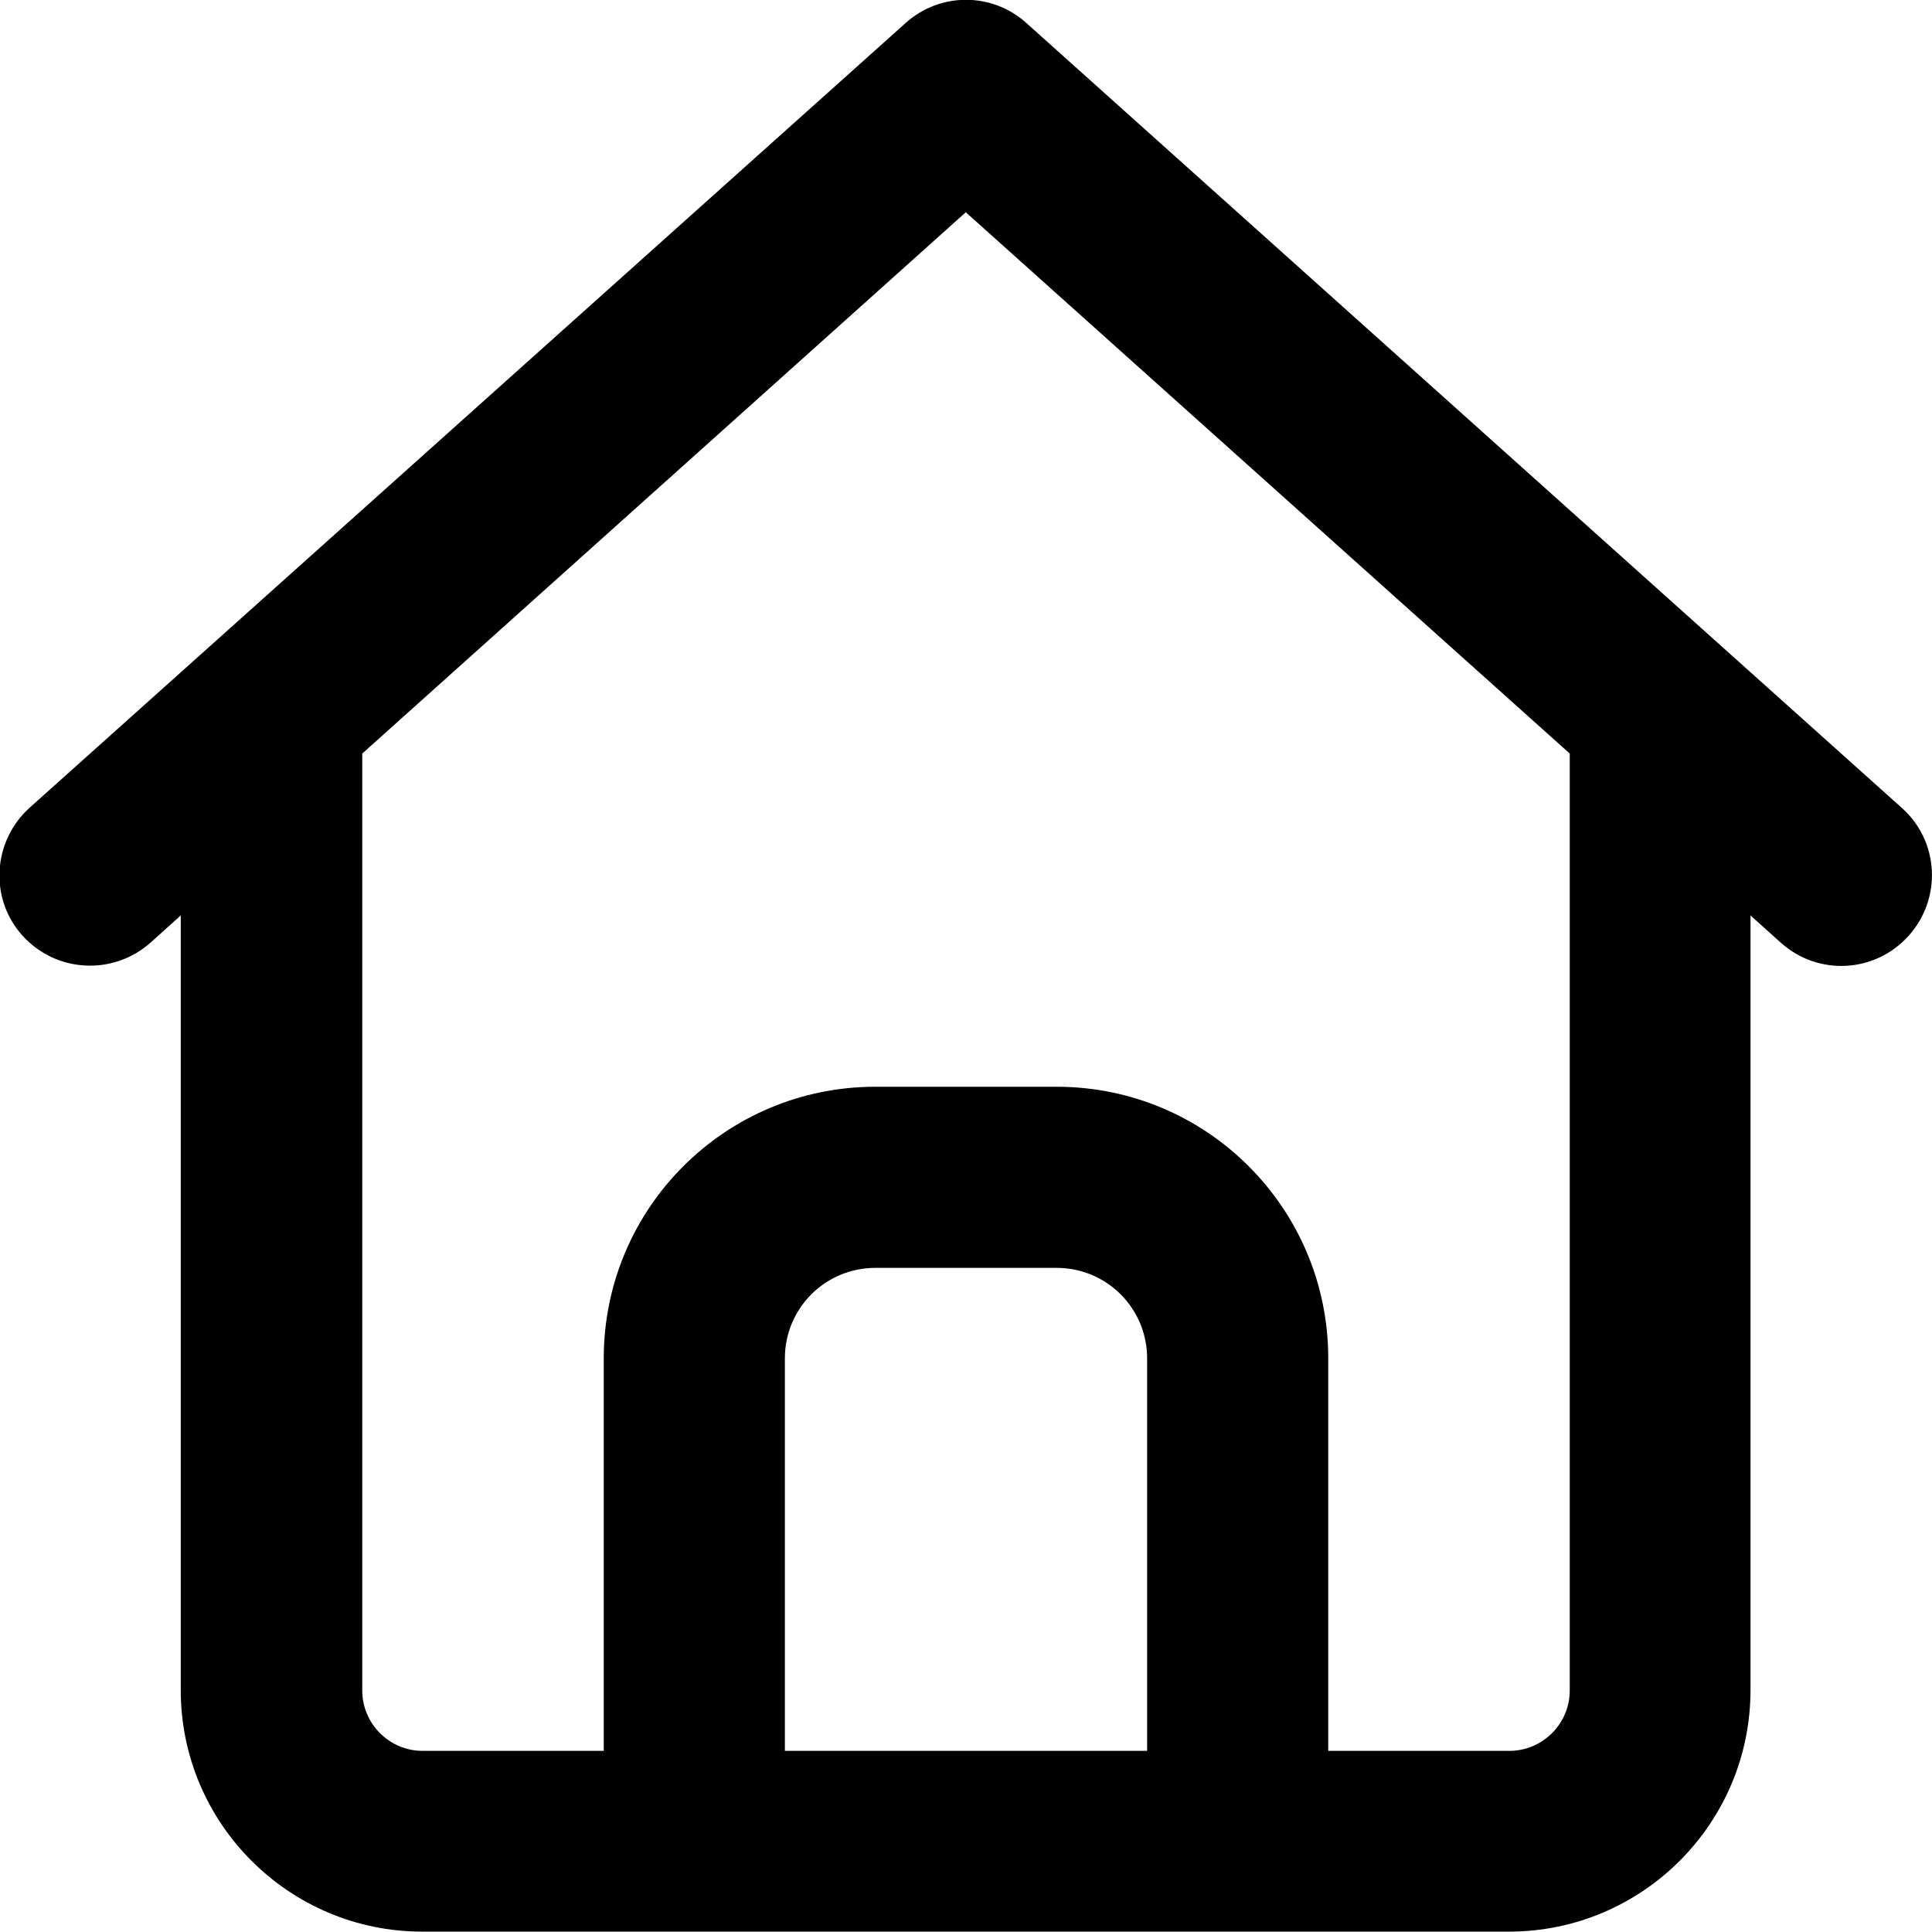
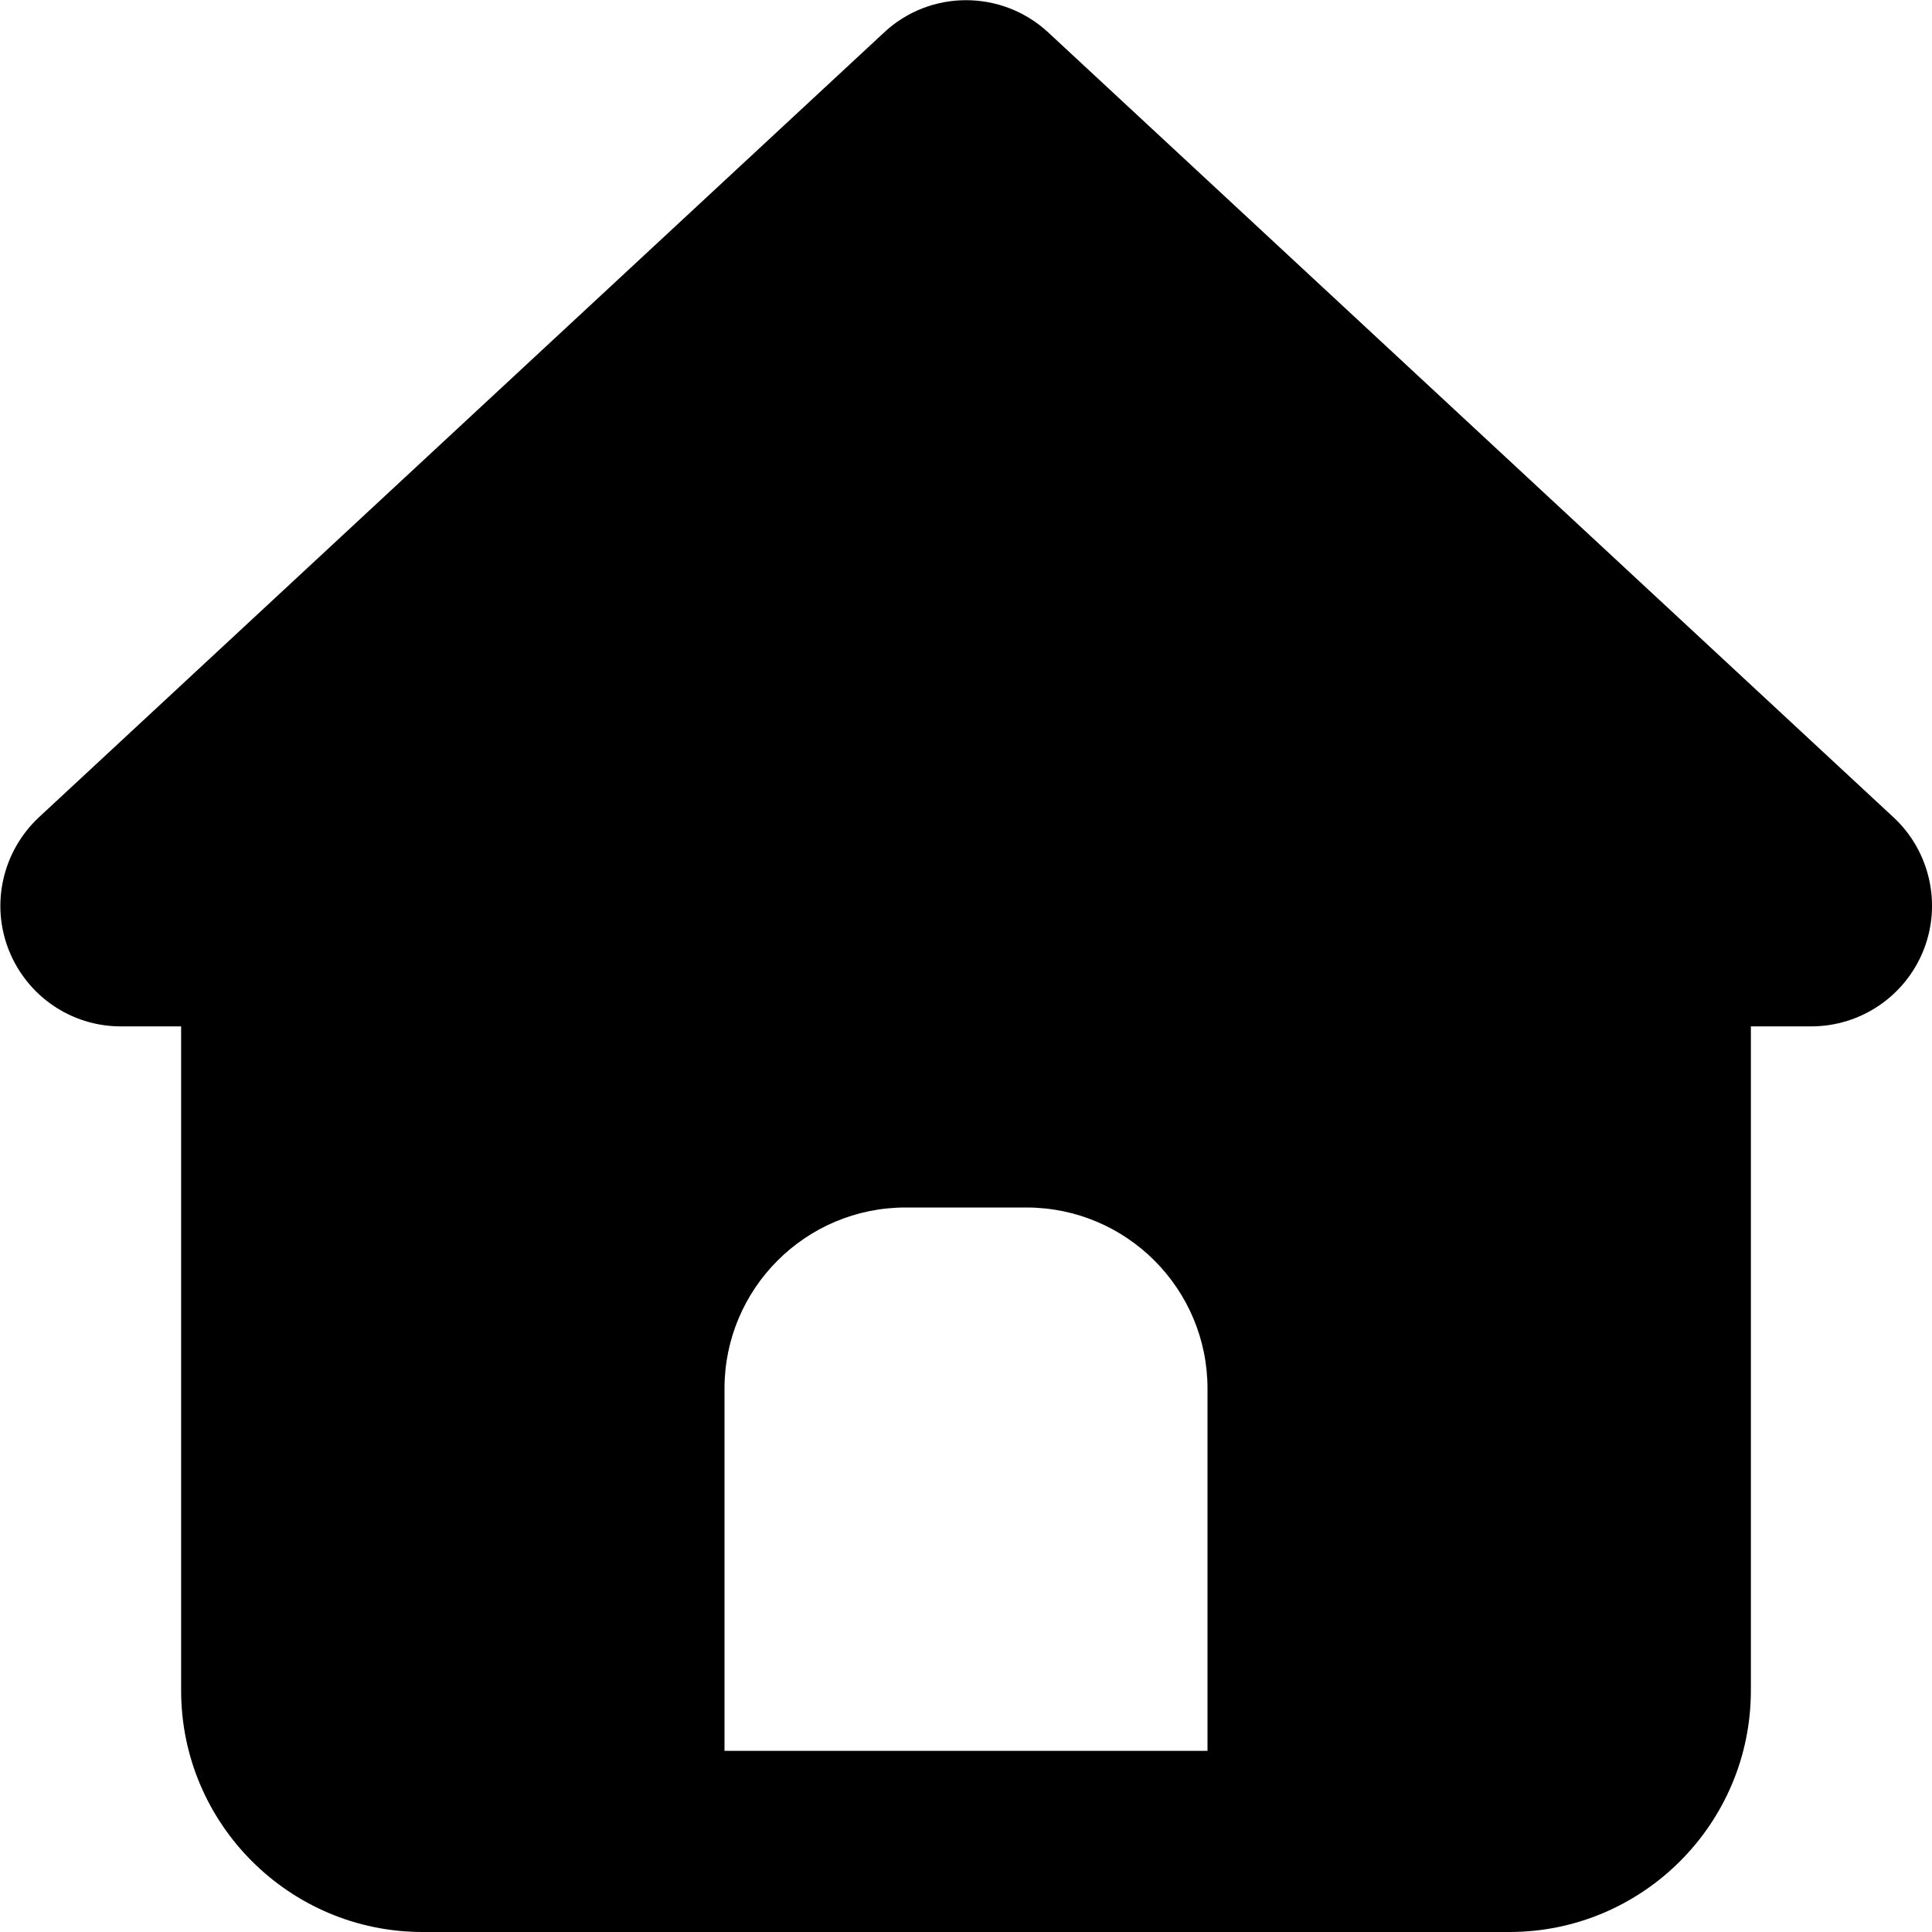
<svg xmlns="http://www.w3.org/2000/svg" viewBox="0 0 512 512">
-   <path fill="currentColor" d="M240 6.1c9.1-8.2 22.9-8.2 32 0l232 208c9.9 8.8 10.7 24 1.8 33.9s-24 10.7-33.9 1.8l-8-7.2 0 205.3c0 35.3-28.7 64-64 64l-288 0c-35.3 0-64-28.7-64-64l0-205.3-8 7.2c-9.9 8.8-25 8-33.9-1.8s-8-25 1.8-33.9L240 6.1zm16 50.1L96 199.7 96 448c0 8.8 7.2 16 16 16l48 0 0-104c0-39.8 32.2-72 72-72l48 0c39.8 0 72 32.2 72 72l0 104 48 0c8.8 0 16-7.2 16-16l0-248.3-160-143.4zM208 464l96 0 0-104c0-13.3-10.7-24-24-24l-48 0c-13.3 0-24 10.7-24 24l0 104z" />
+   <path fill="currentColor" d="M277.8 8.6c-12.3-11.4-31.3-11.4-43.5 0l-224 208c-9.6 9-12.8 22.9-8 35.1S18.8 272 32 272l16 0 0 176c0 35.3 28.7 64 64 64l288 0c35.3 0 64-28.7 64-64l0-176 16 0c13.2 0 25-8.1 29.8-20.3s1.6-26.2-8-35.1l-224-208zM240 320l32 0c26.5 0 48 21.5 48 48l0 96-128 0 0-96c0-26.5 21.5-48 48-48z" />
</svg>
